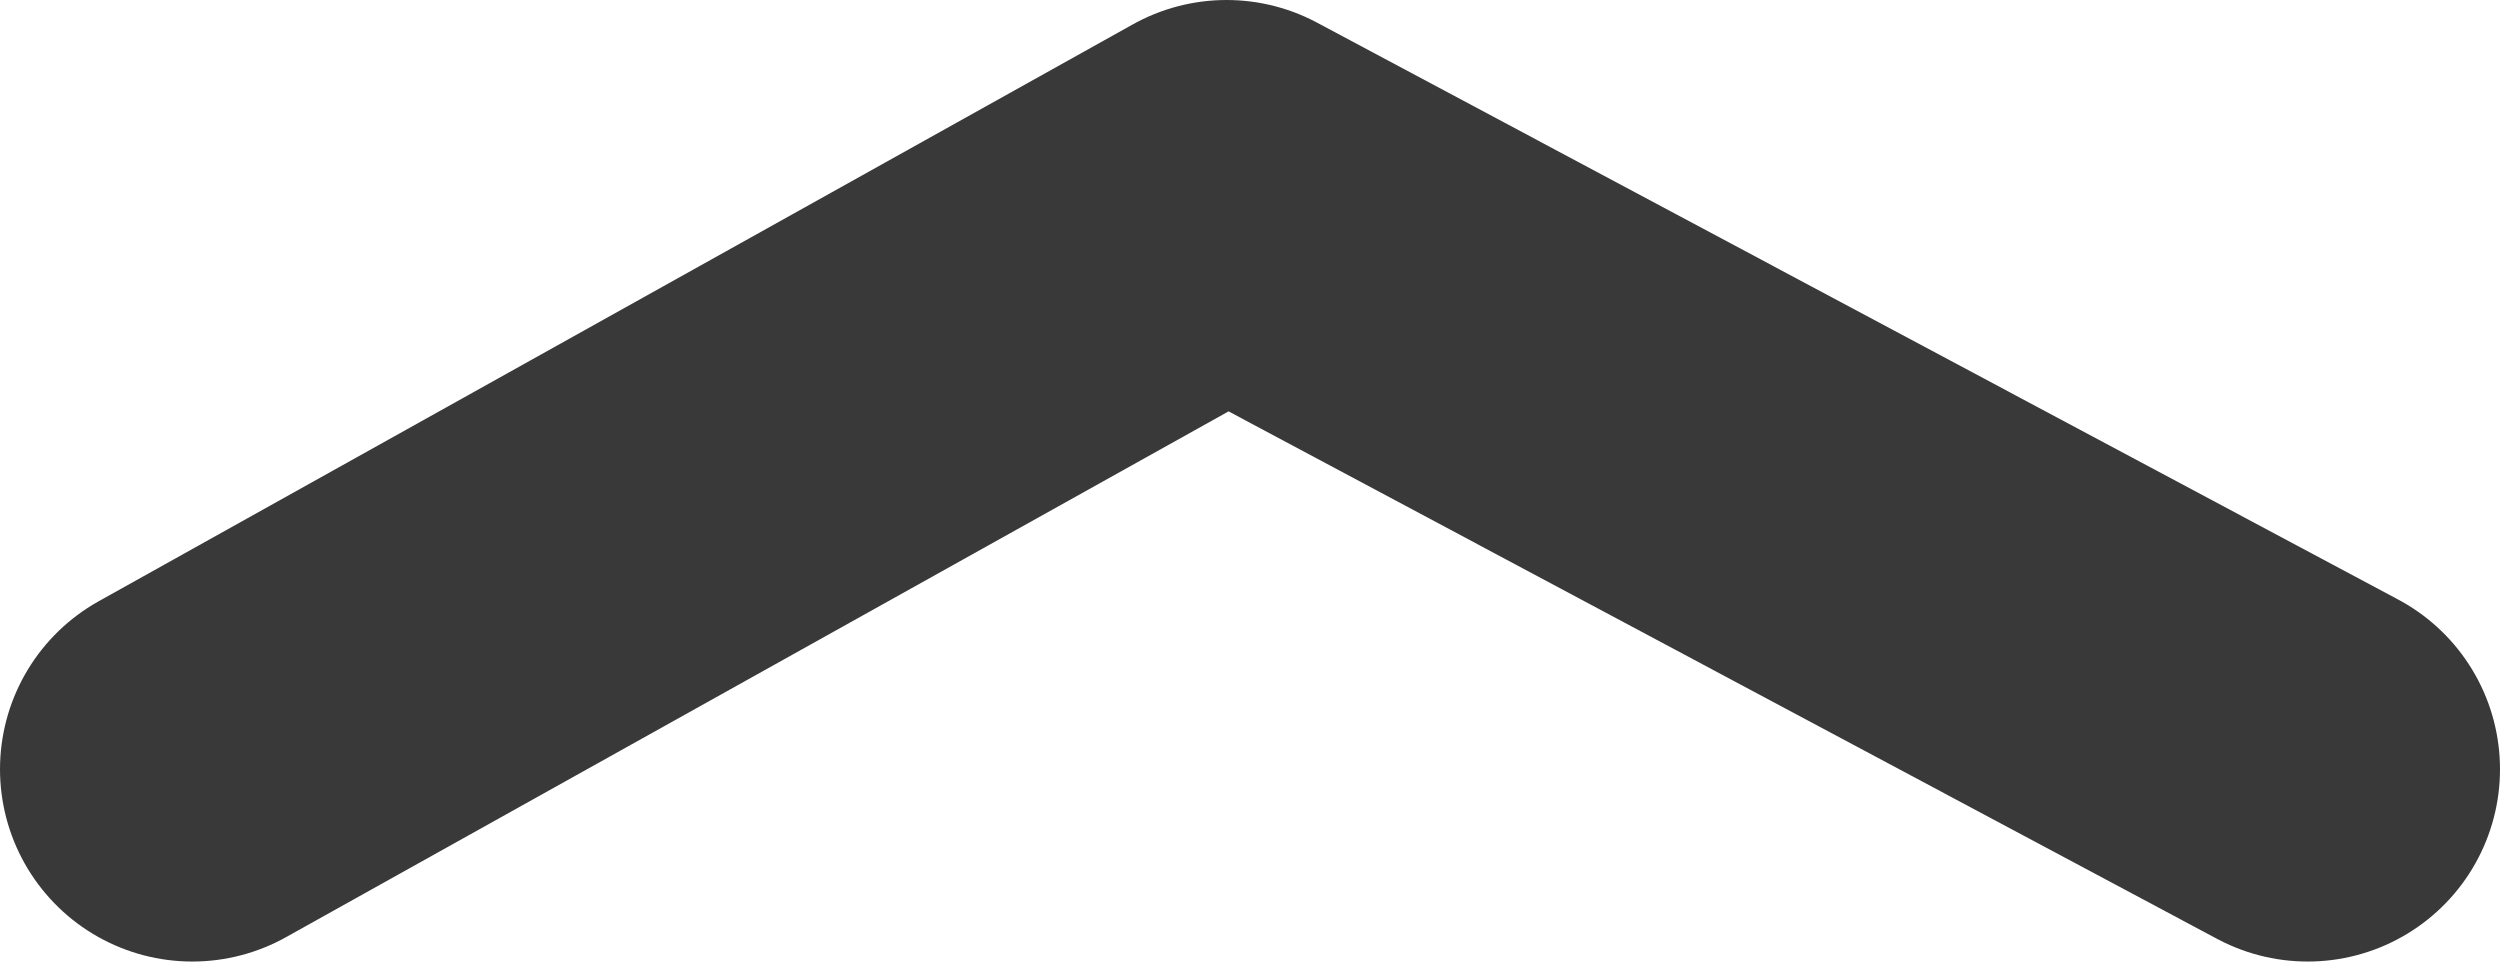
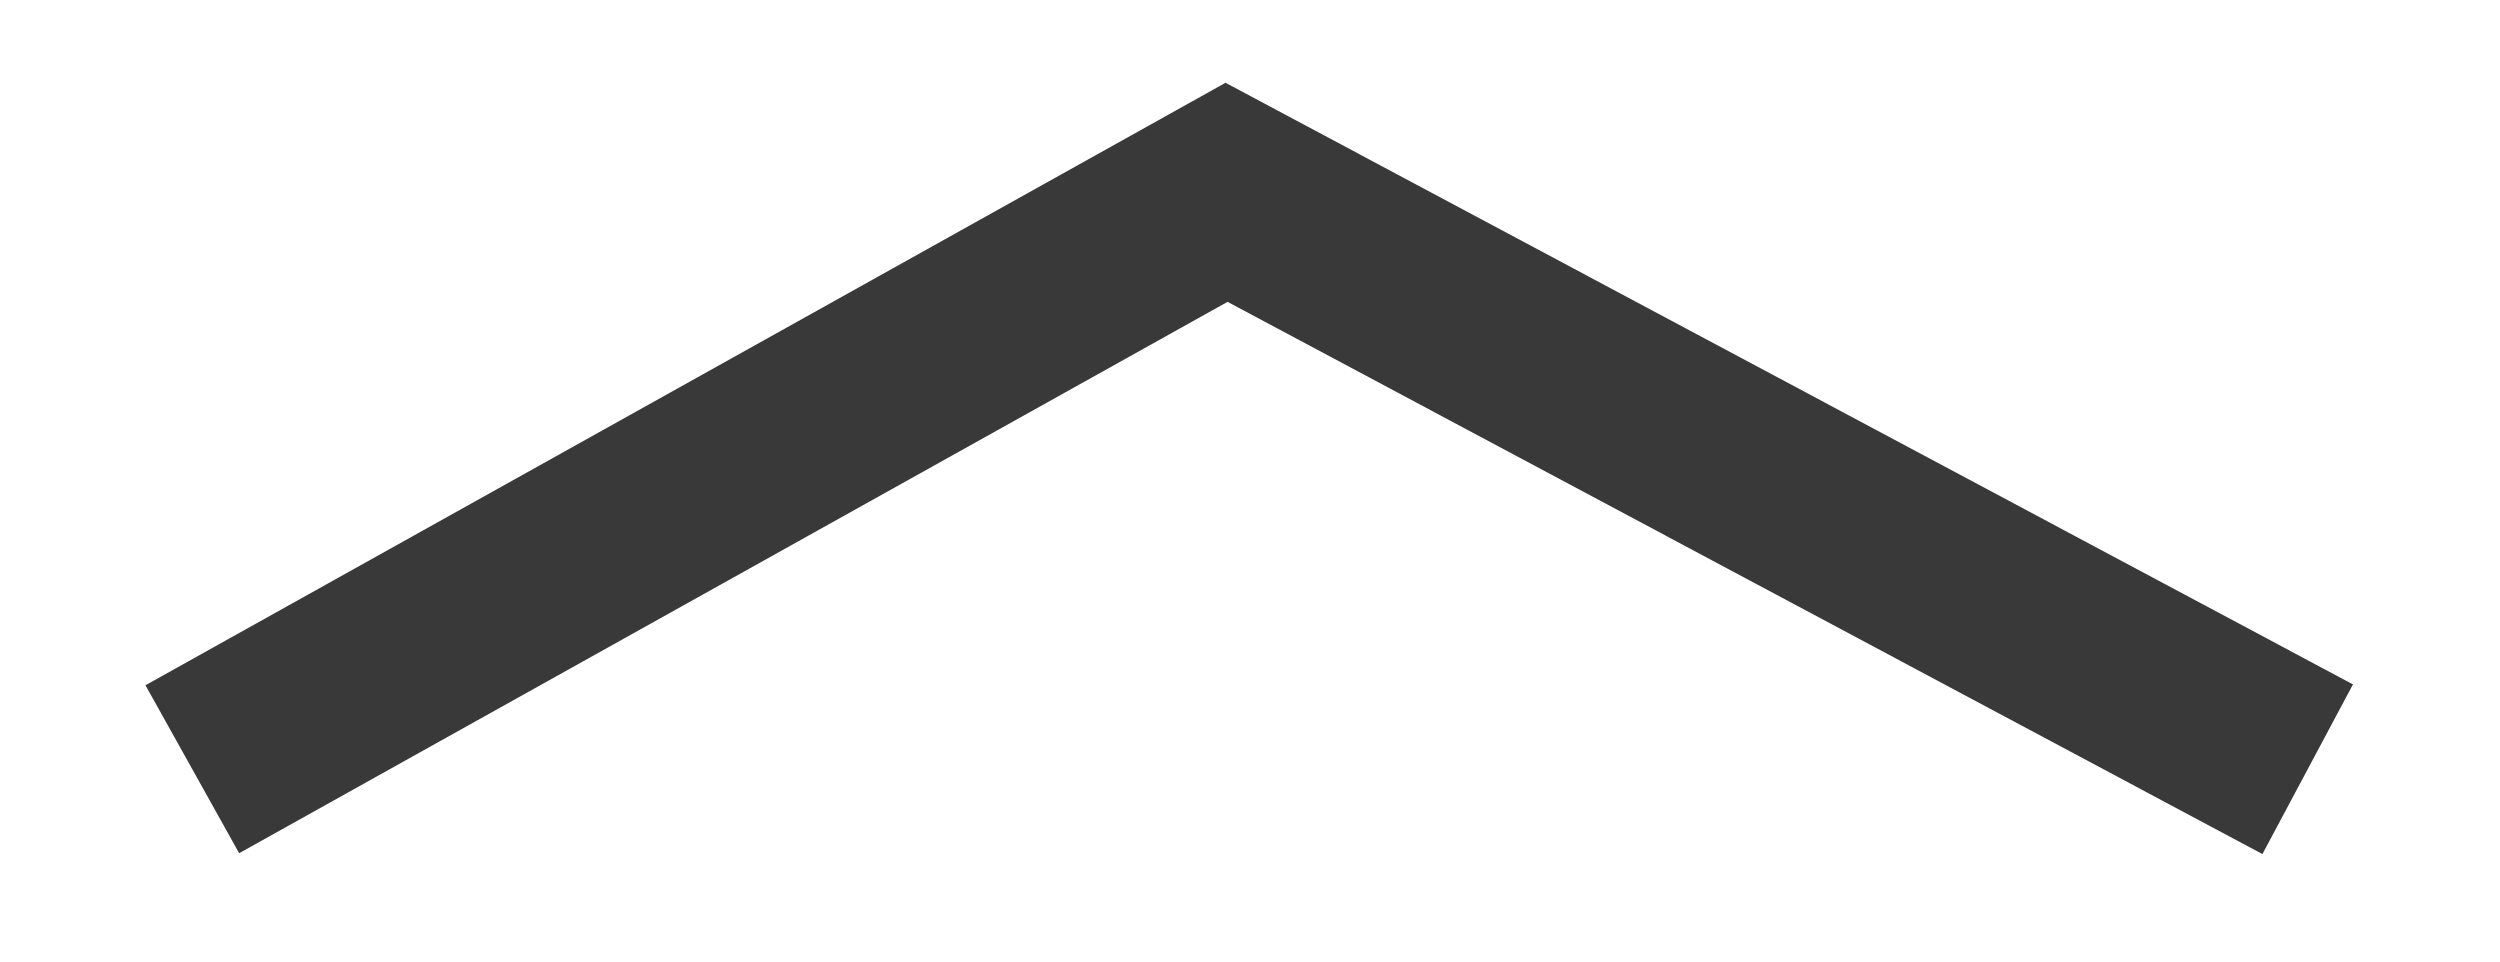
<svg xmlns="http://www.w3.org/2000/svg" width="13" height="5" viewBox="0 0 13 5" fill="none">
-   <path d="M12 4L6.378 1L1 4" stroke="#393939" stroke-width="2" stroke-linecap="round" stroke-linejoin="round" />
+   <path d="M12 4L6.378 1L1 4" stroke="#393939" strokeWidth="2" strokeLinecap="round" strokeLinejoin="round" />
</svg>
